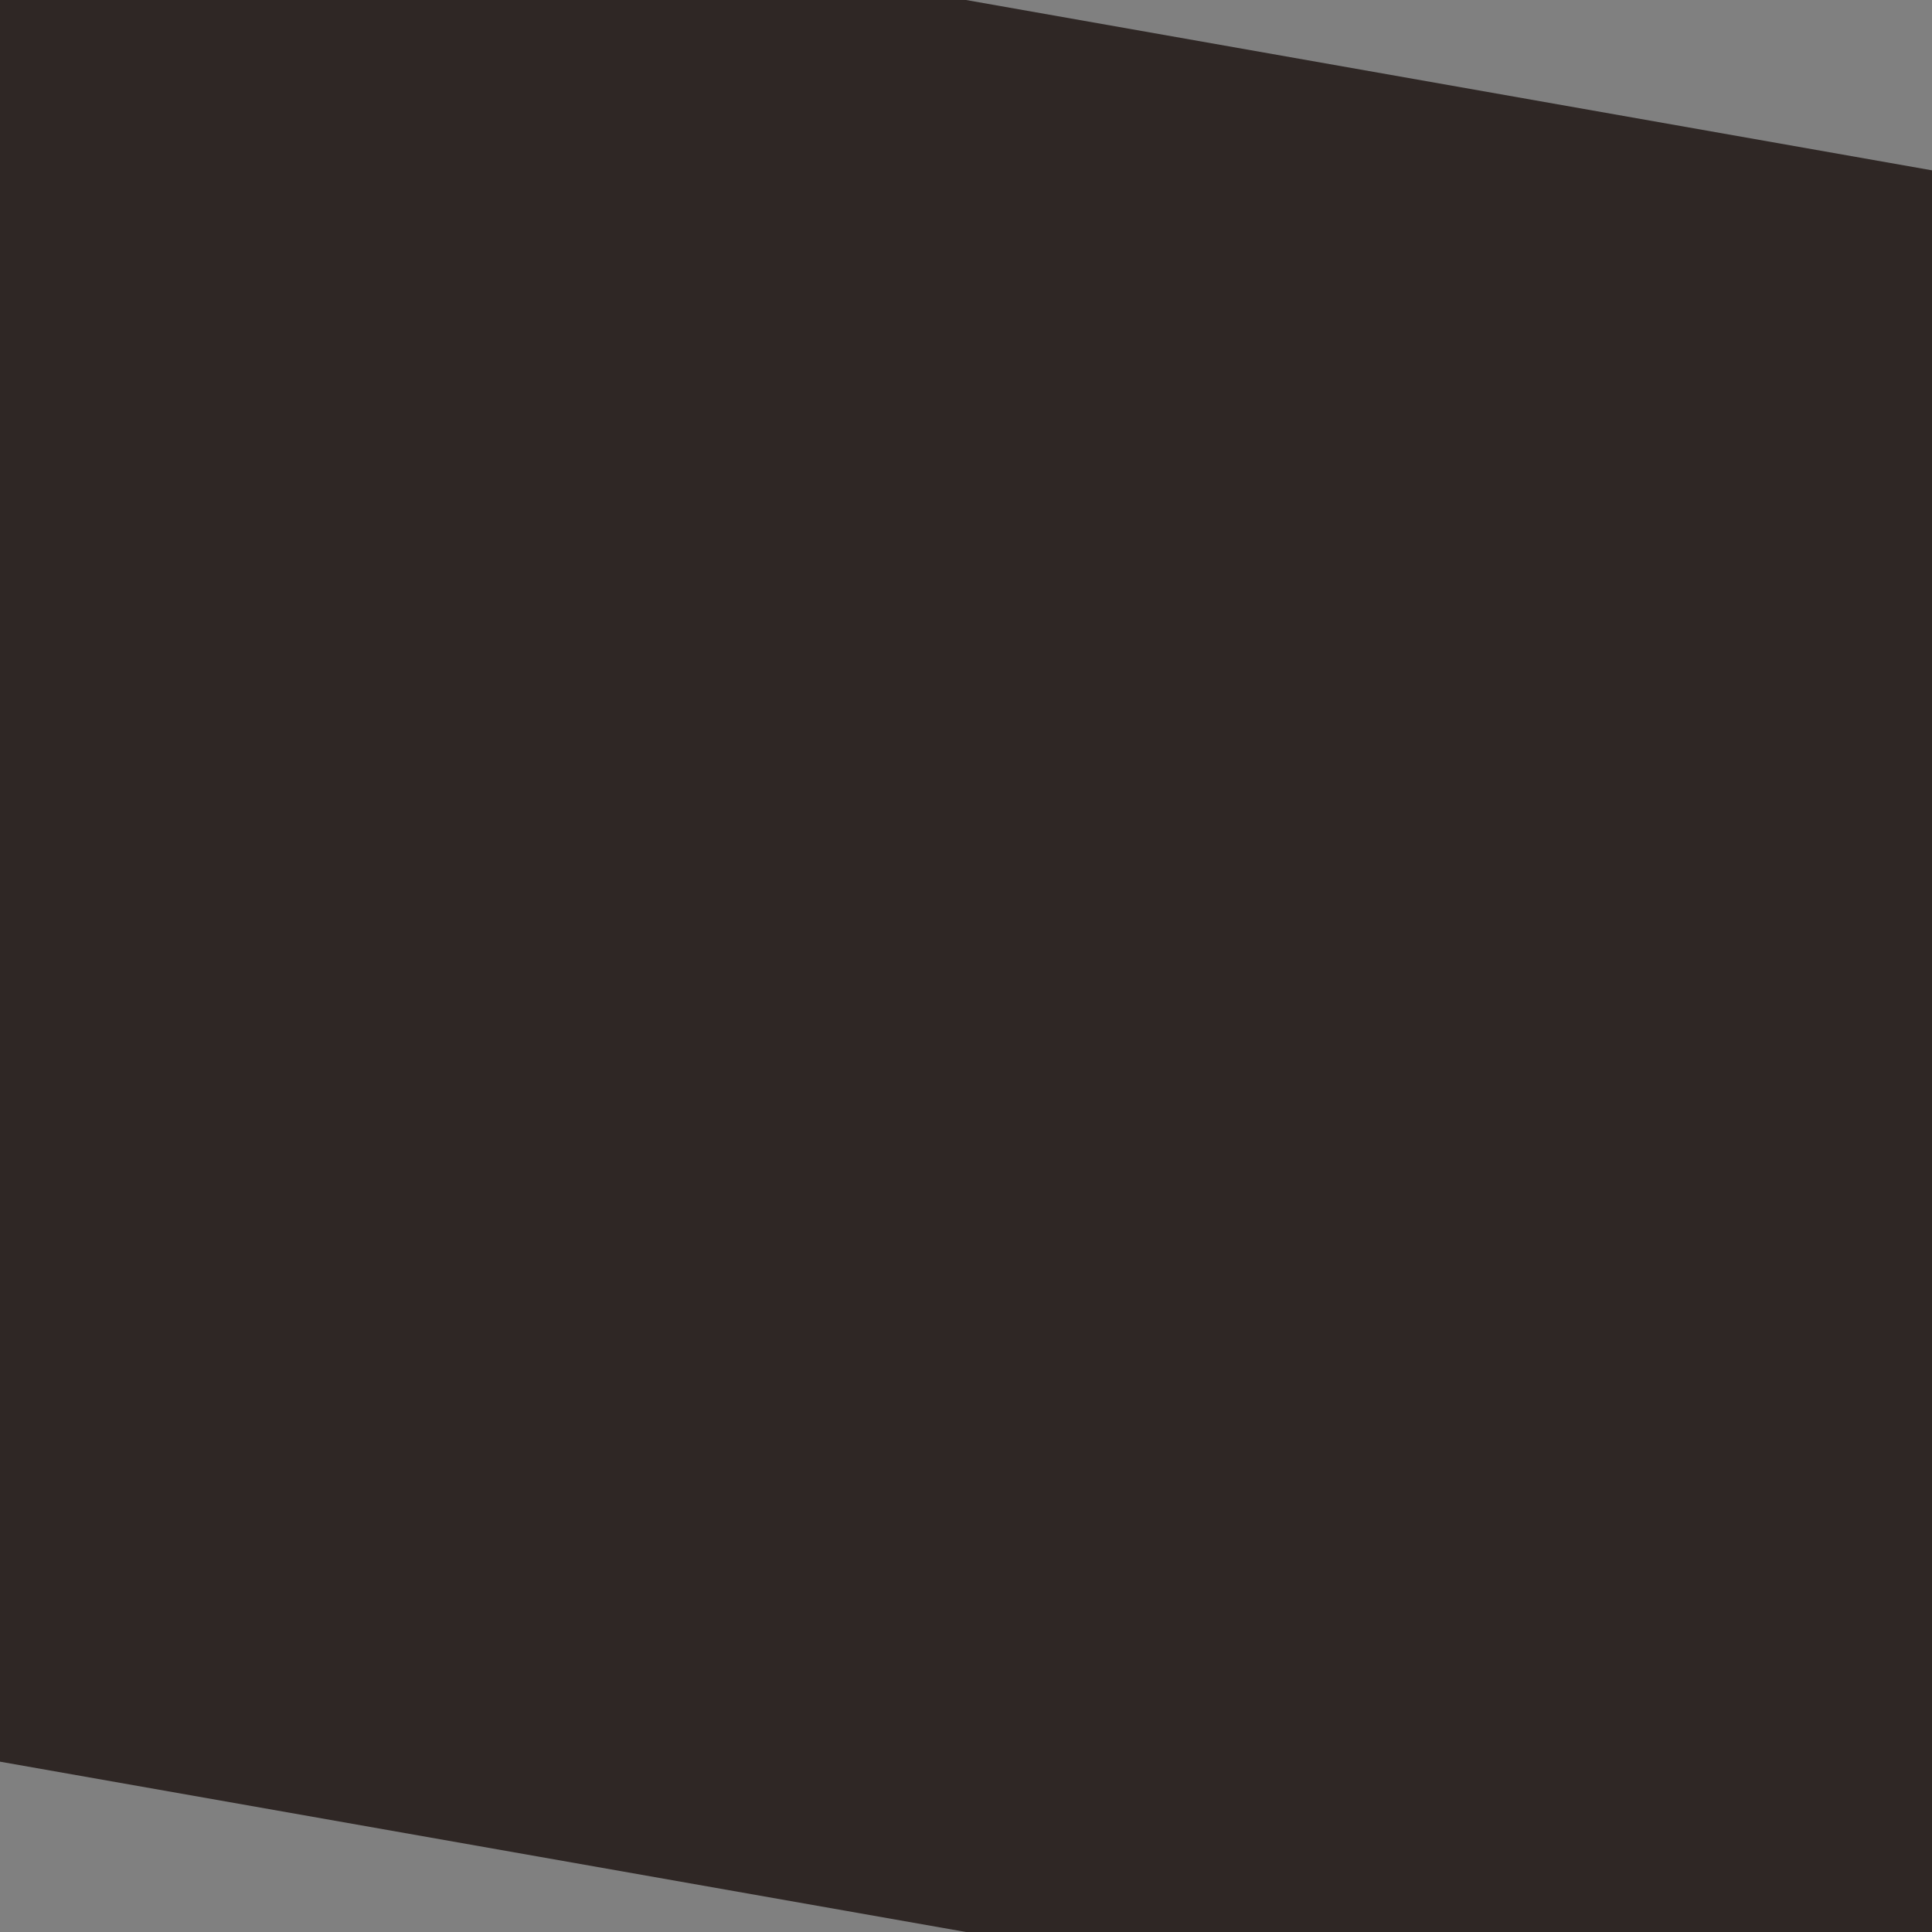
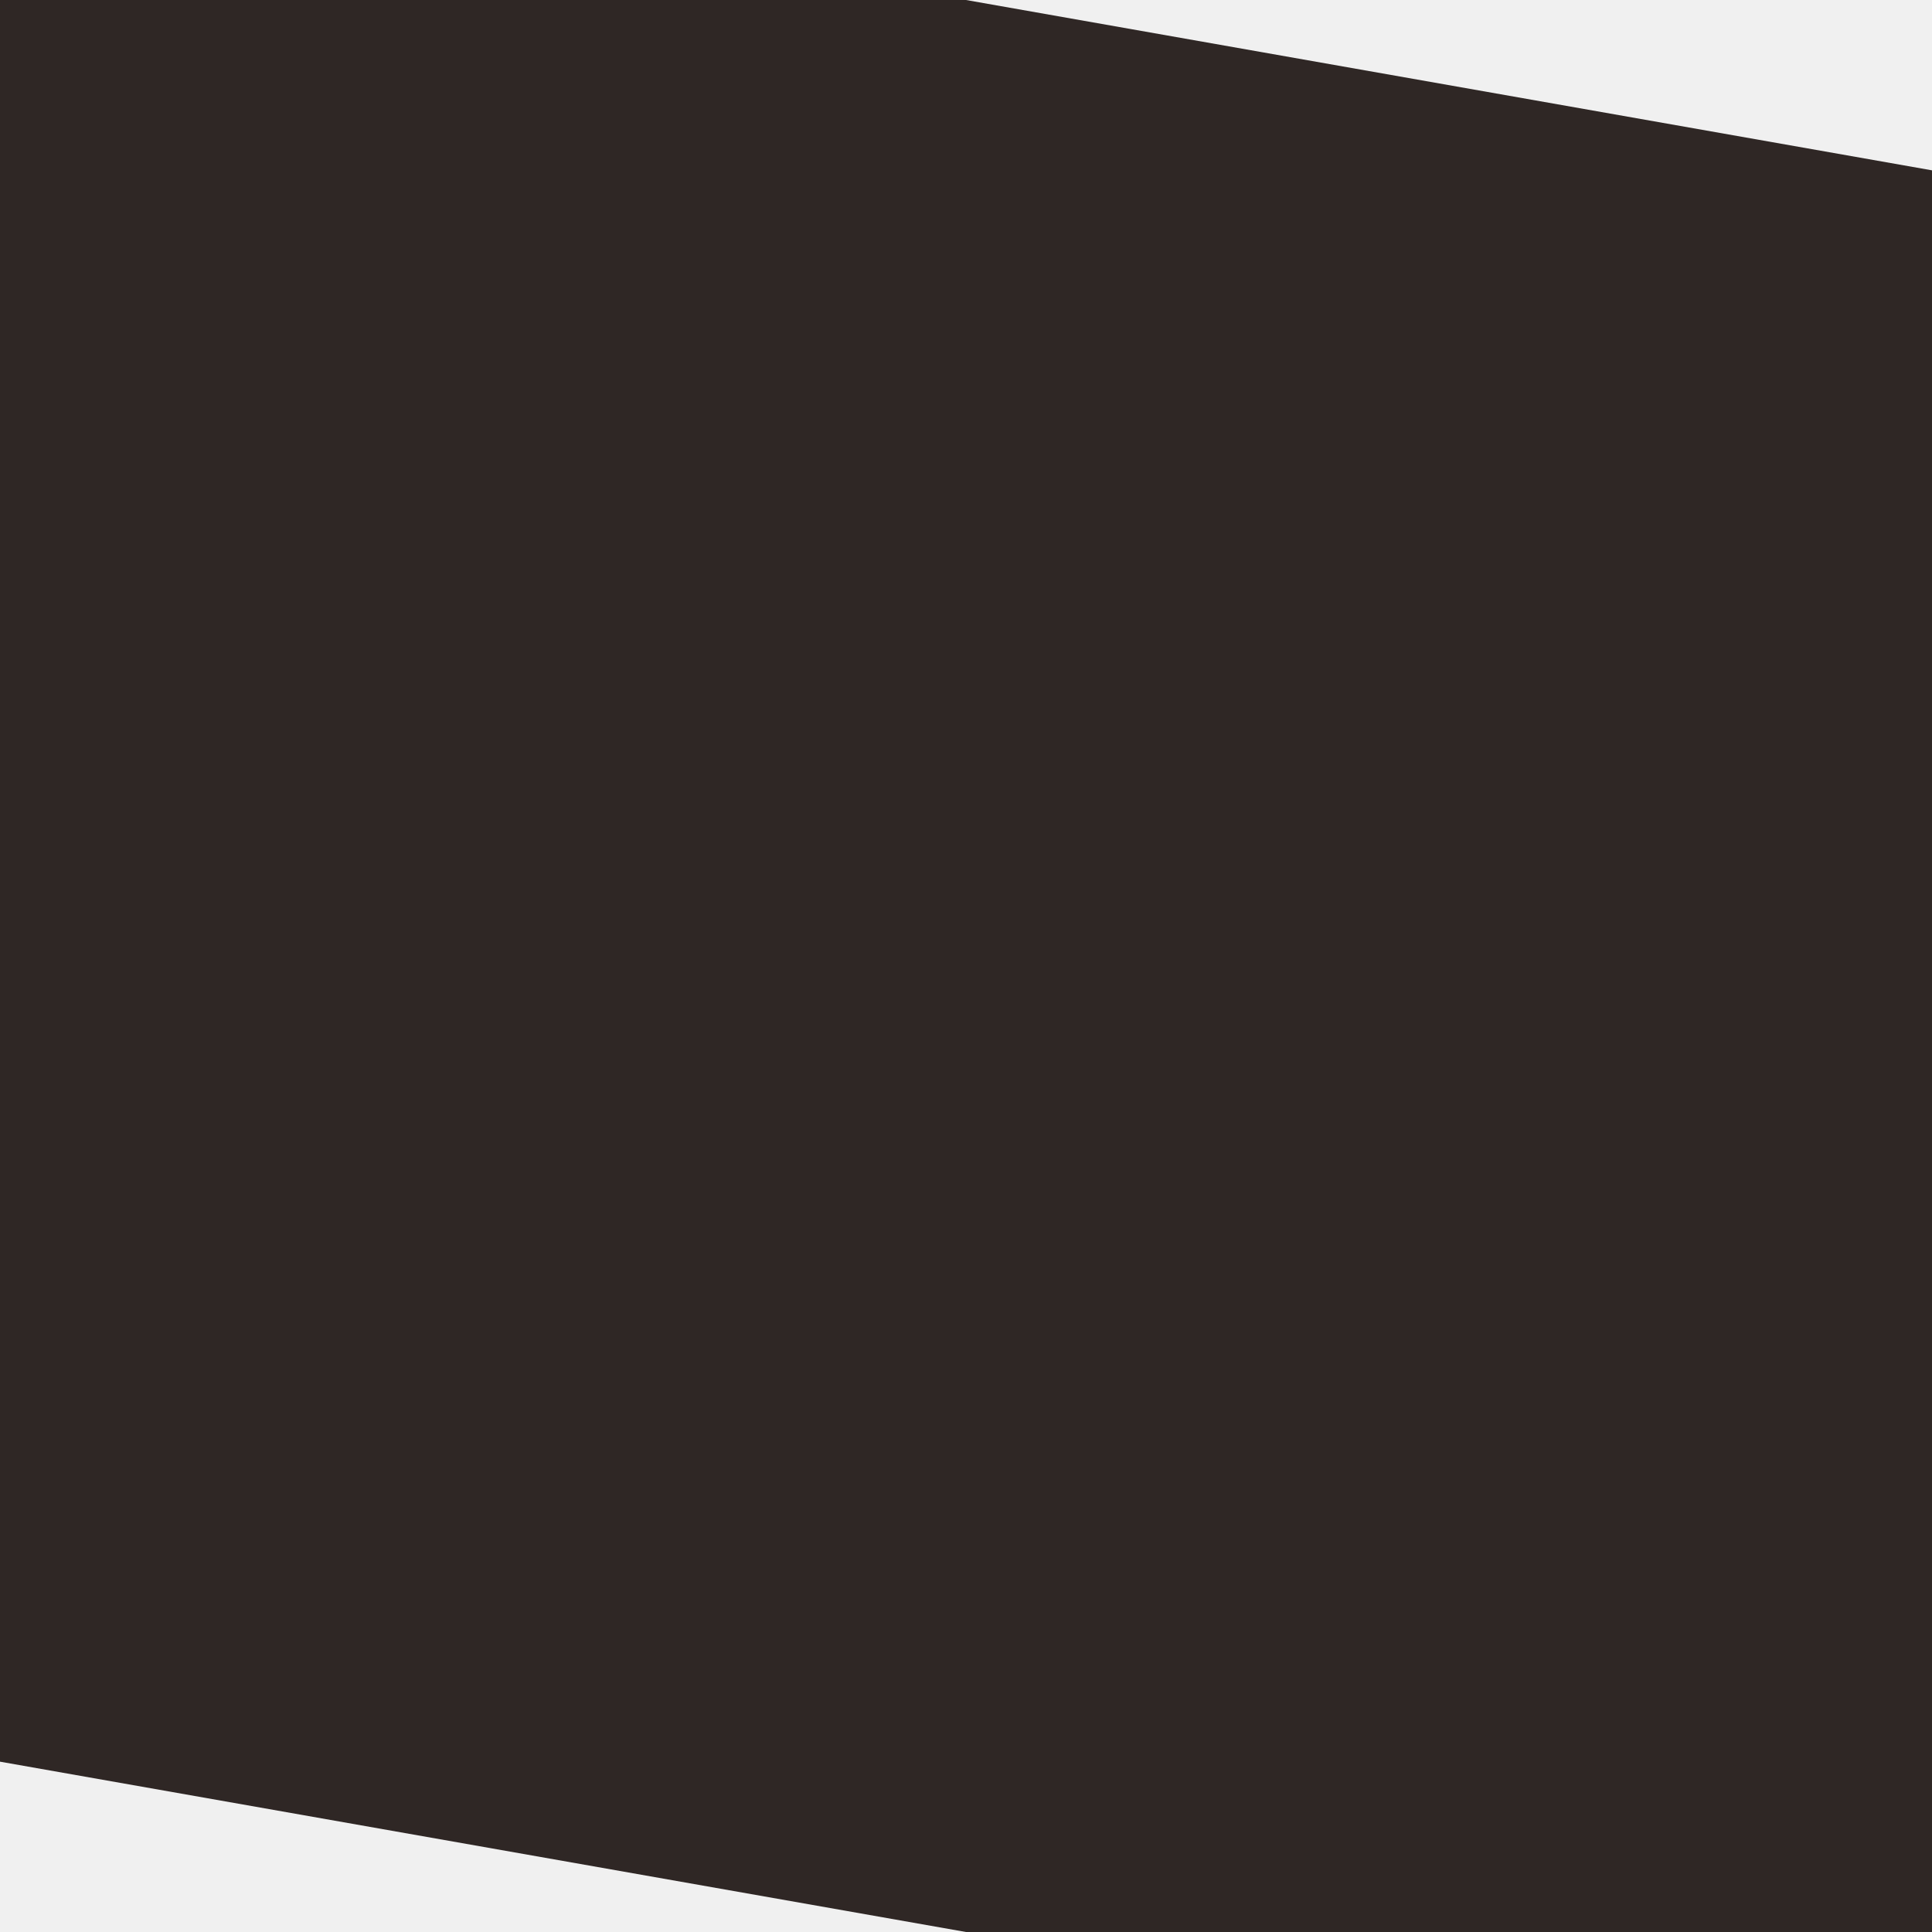
<svg xmlns="http://www.w3.org/2000/svg" xmlns:xlink="http://www.w3.org/1999/xlink" width="1440" height="1440" xml:space="preserve" overflow="hidden">
  <defs>
    <g id="画像">
      <image x="0" y="0" href="" />
    </g>
    <rect x="-180" y="-180" width="360" height="360">
      <animate id="Start" attributeName="x" from="-180" to="-180" dur="0.1s" repeatCount="1" begin="0s;Rep.end + 0s" />
      <animate id="Rep" attributeName="x" from="-180" to="-180" dur="0.1s" repeatCount="1" begin="Start.end + 3s" />
    </rect>
    <rect id="cut" fill-opacity="1" x="-720" y="-720" width="1440" height="1440" transform="skewY(10)">
      <animateTransform id="test1" attributeName="transform" type="scale" values="1,0;1,0.4;1,0.9;1,0.95;1,1;1,0" keyTimes="0;0.2;0.4;0.6;0.8;1" dur="3s" fill="freeze" begin="Start.end + 0s" additive="sum" />
      <animateTransform id="test2" attributeName="transform" type="translate" values="0,0;0,15;0,-6;0,10;0,0;0,0" keyTimes="0;0.1;0.2;0.3;0.4;1" dur="3s" fill="freeze" begin="Start.end + 0s" additive="sum" />
    </rect>
    <mask id="mask">
      <rect x="0" y="0" width="1440" height="1440" fill="#000000" />
      <use id="カットイン" href="#cut" xlink:href="#cut" fill="#FFFFFF" x="720" y="720">
</use>
    </mask>
  </defs>
-   <rect x="0" y="0" width="1440" height="1440" fill="#808080" />
  <use id="カットイン" href="#cut" xlink:href="#cut" x="720" y="720" fill="#2F2725">
</use>
  <g mask="url(#mask)">
    <use id="絵" href="#画像" xlink:href="#画像" x="0" y="0">
-       <animate attributeName="x" from="540" to="-100" dur="1s" fill="freeze" begin="Start.end + 0s" />
-       <animate attributeName="y" from="360" to="-100" dur="1s" fill="freeze" begin="Start.end + 0s" />
+       <animate attributeName="x" from="1080" to="0" dur="1s" fill="freeze" begin="Start.end + 0s" />
+       <animate attributeName="y" from="480" to="0" dur="1s" fill="freeze" begin="Start.end + 0s" />
      <animateTransform attributeName="transform" type="rotate" begin="Start.end + 0s" dur="1s" fill="freeze" from="5,0,0" to="0,0,0" calcMode="spline" keySplines="0.0 0.95 1.0 1.0" />
-       <animate attributeName="x" from="-100" to="-1440" dur="0.6s" fill="freeze" begin="Start.end + 2.4s" />
-       <animate attributeName="y" from="-100" to="-360" dur="0.6s" fill="freeze" begin="Start.end + 2.4s" />
+       <animate attributeName="x" from="0" to="-2160" dur="0.6s" fill="freeze" begin="Start.end + 2.4s" />
+       <animate attributeName="y" from="0" to="-480" dur="0.6s" fill="freeze" begin="Start.end + 2.4s" />
      <animateTransform attributeName="transform" type="rotate" begin="Start.end + 2.4s" dur="0.6s" fill="freeze" from="0,0,0" to="-5,0,0" calcMode="spline" keySplines="0.0 0.95 1.0 1.0" />
    </use>
  </g>
</svg>
